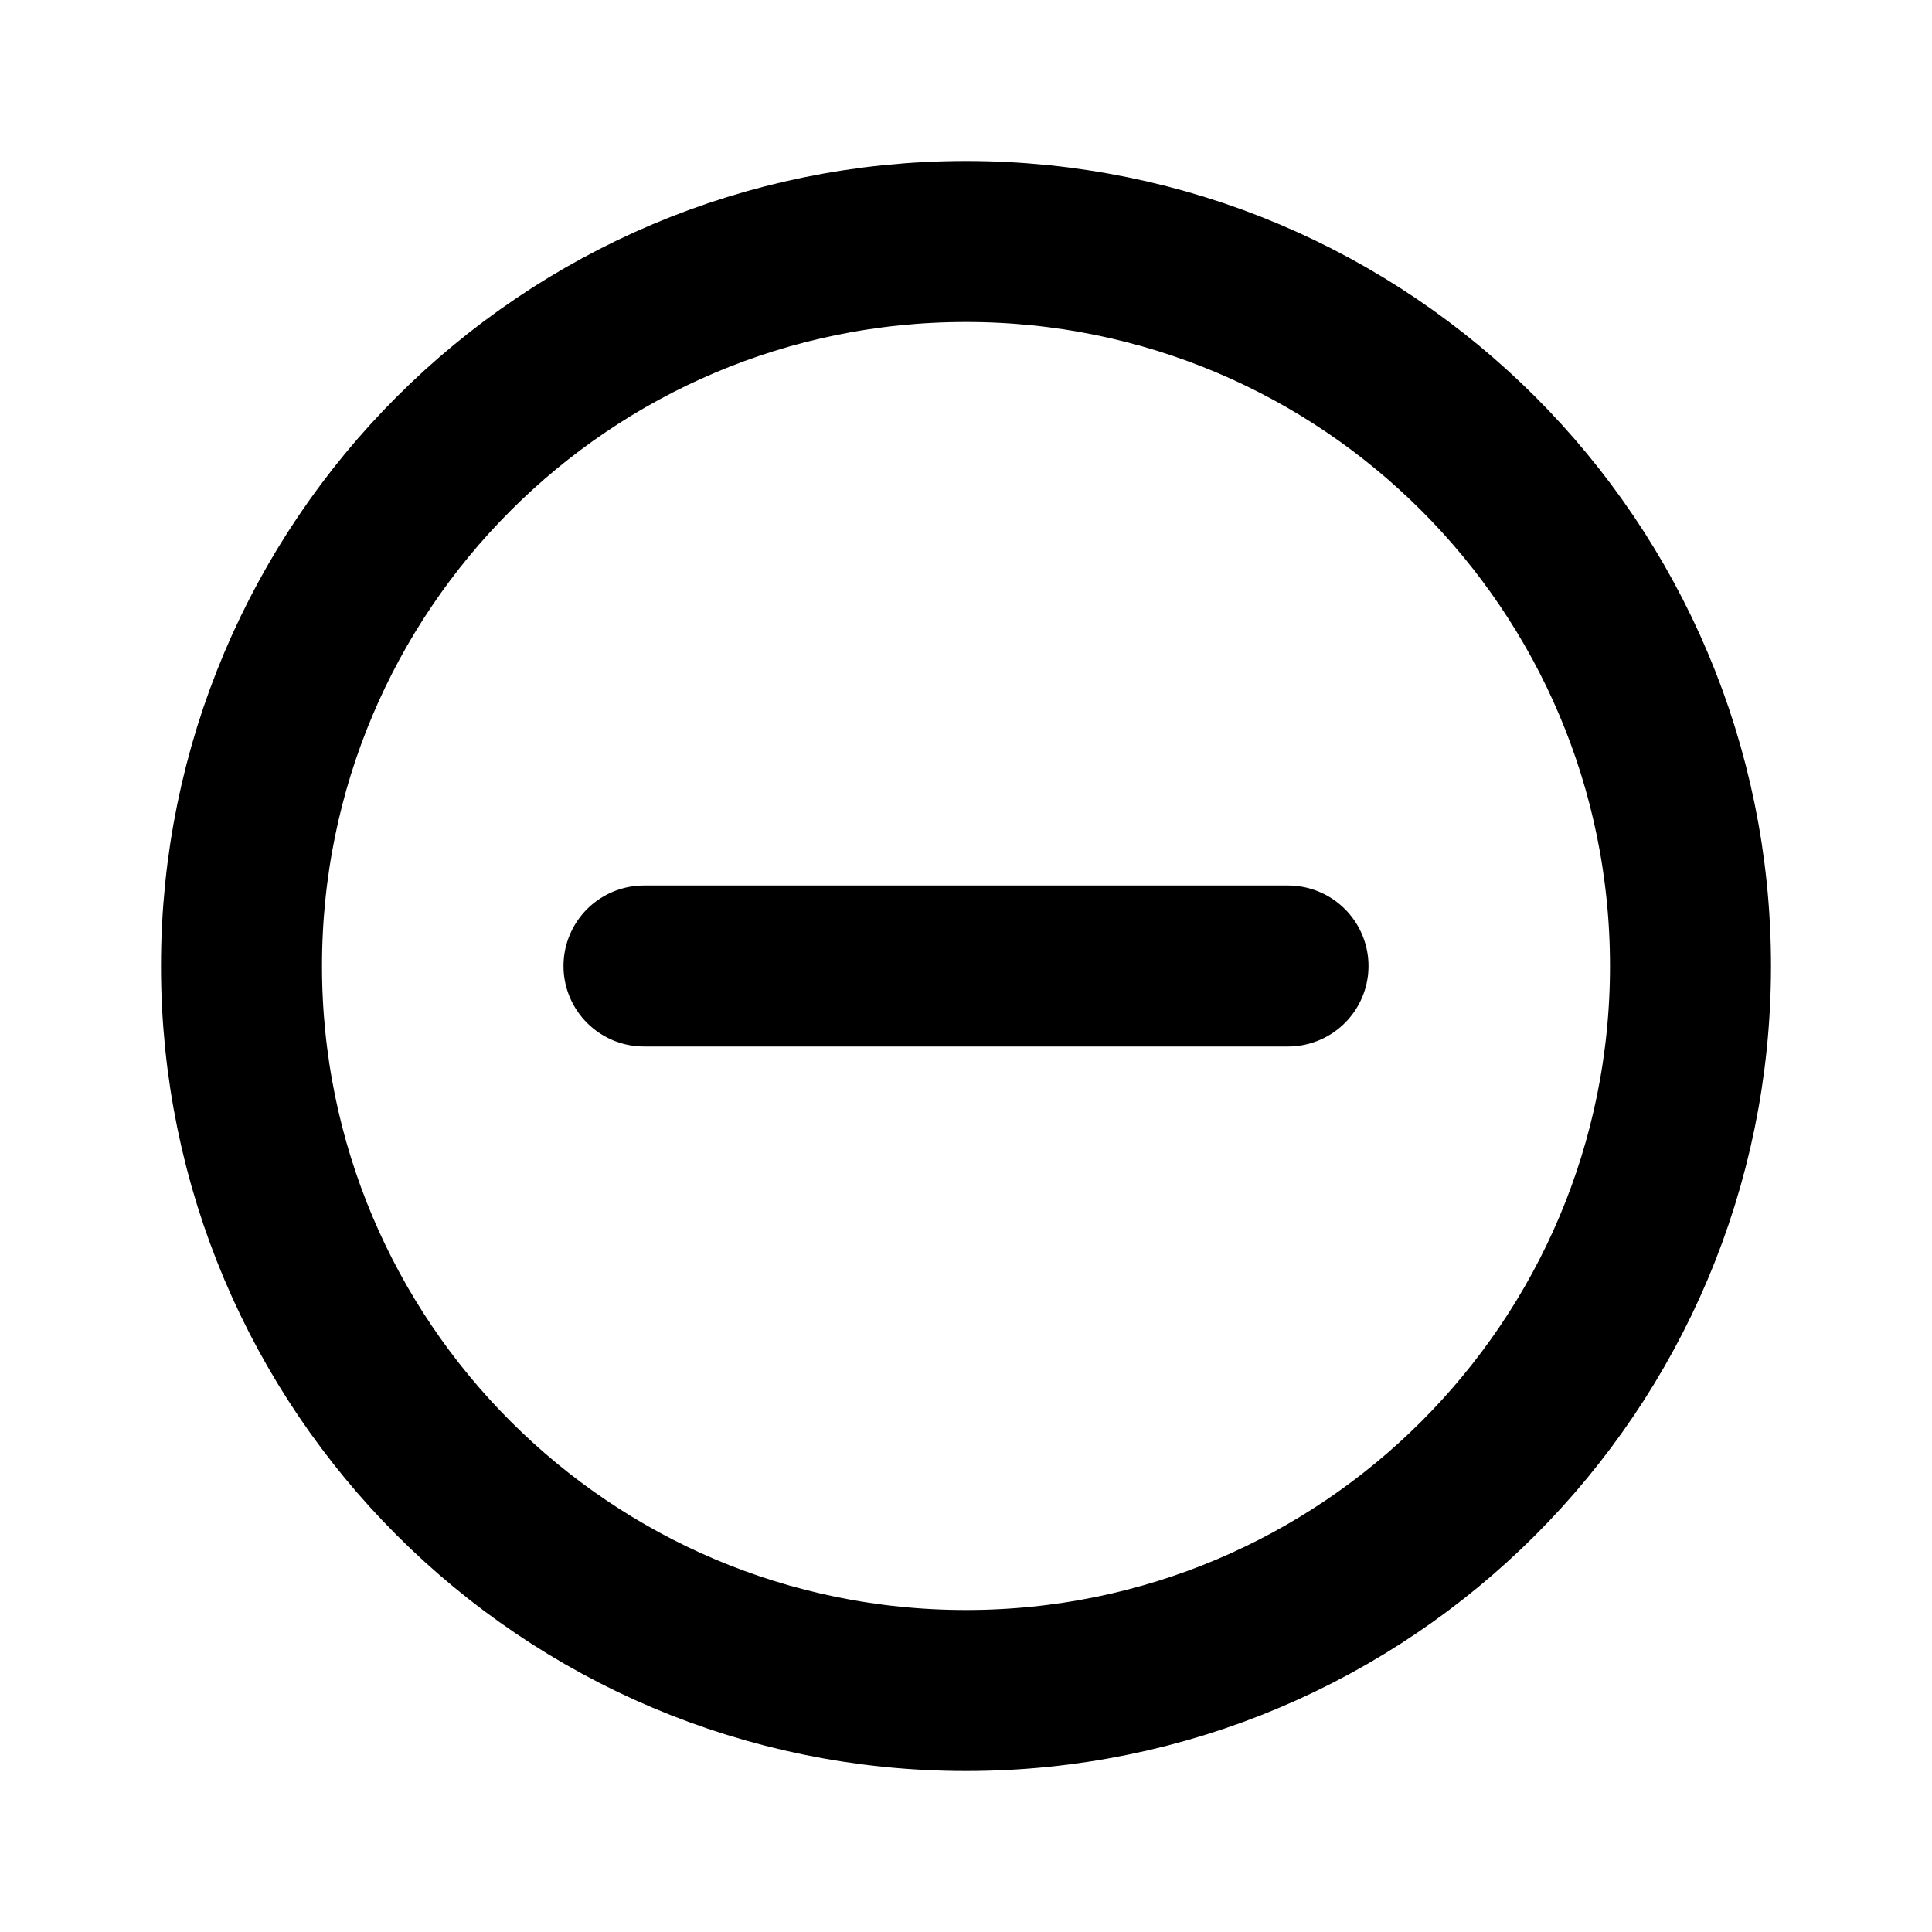
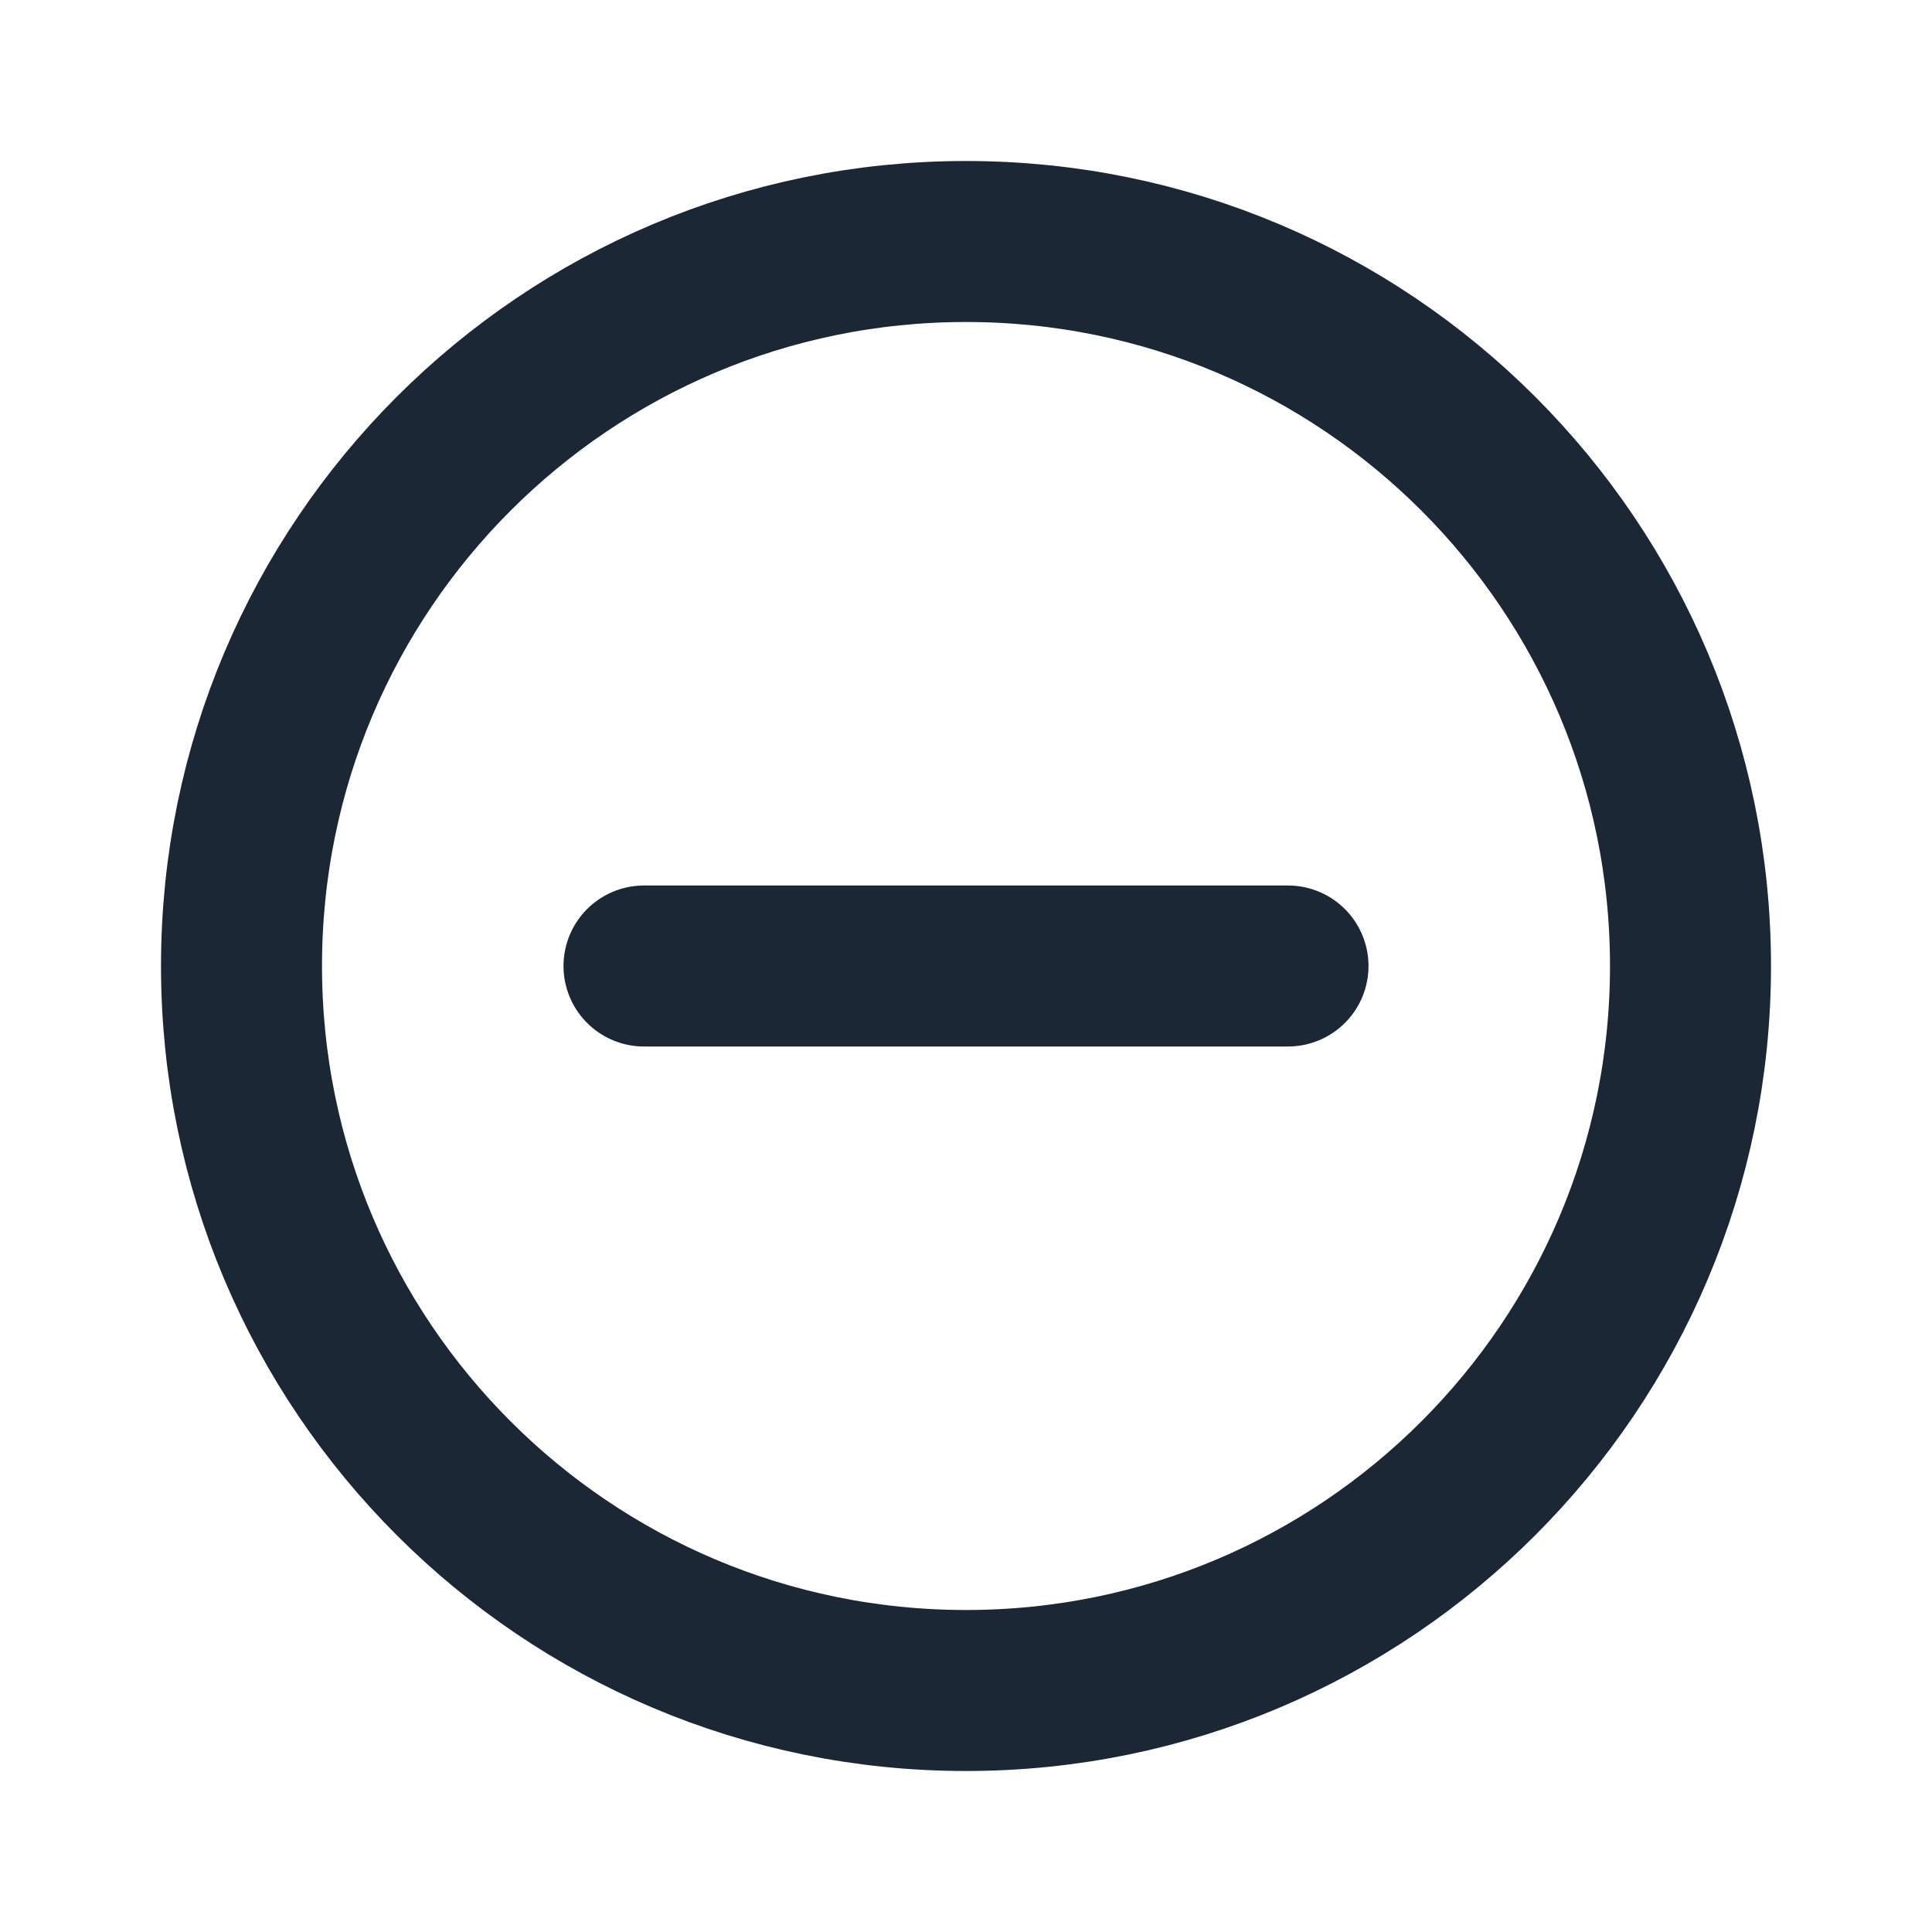
<svg xmlns="http://www.w3.org/2000/svg" width="800px" height="800px" viewBox="0 0 24 24" fill="none">
  <g id="Edit / Remove_Minus_Circle">
-     <path id="Vector" d="M8 12H16M12 21C7.029 21 3 16.971 3 12C3 7.029 7.029 3 12 3C16.971 3 21 7.029 21 12C21 16.971 16.971 21 12 21Z" stroke="#000000" stroke-width="2" stroke-linecap="round" stroke-linejoin="round" />
+     <path id="Vector" d="M8 12H16M12 21C7.029 21 3 16.971 3 12C3 7.029 7.029 3 12 3C16.971 3 21 7.029 21 12C21 16.971 16.971 21 12 21Z" stroke="#1b2735" stroke-width="2" stroke-linecap="round" stroke-linejoin="round" />
  </g>
</svg>
